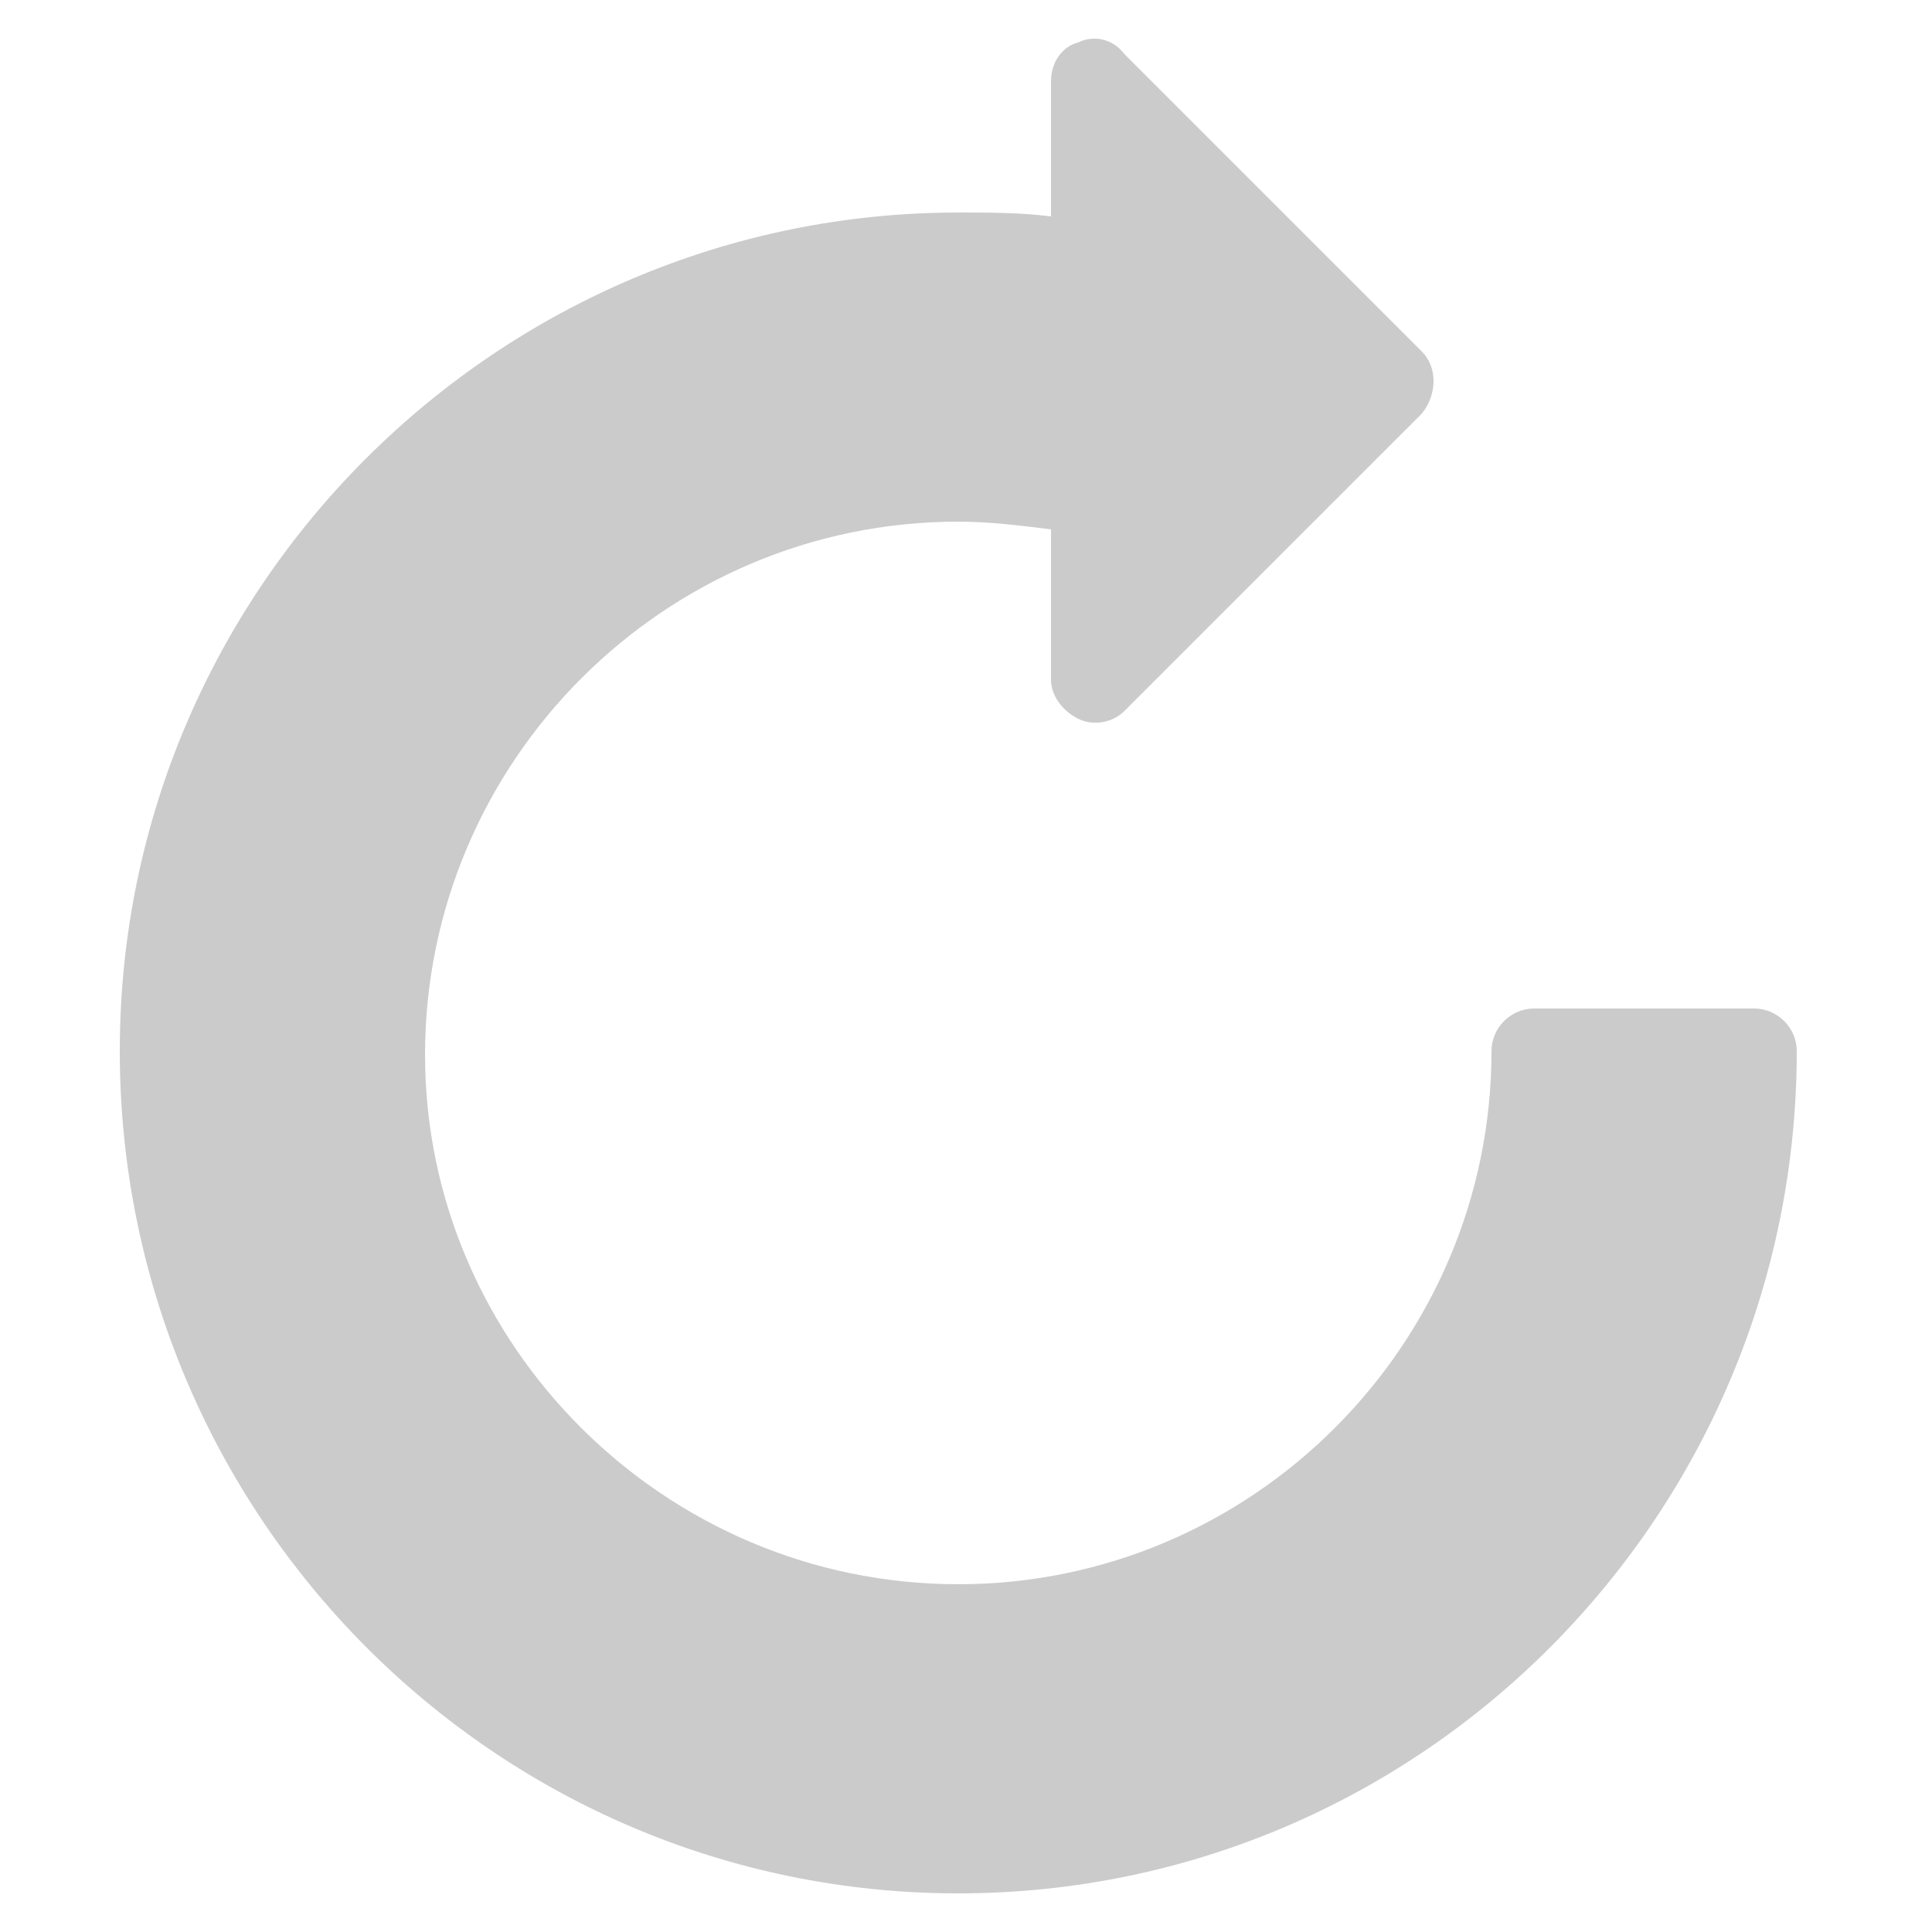
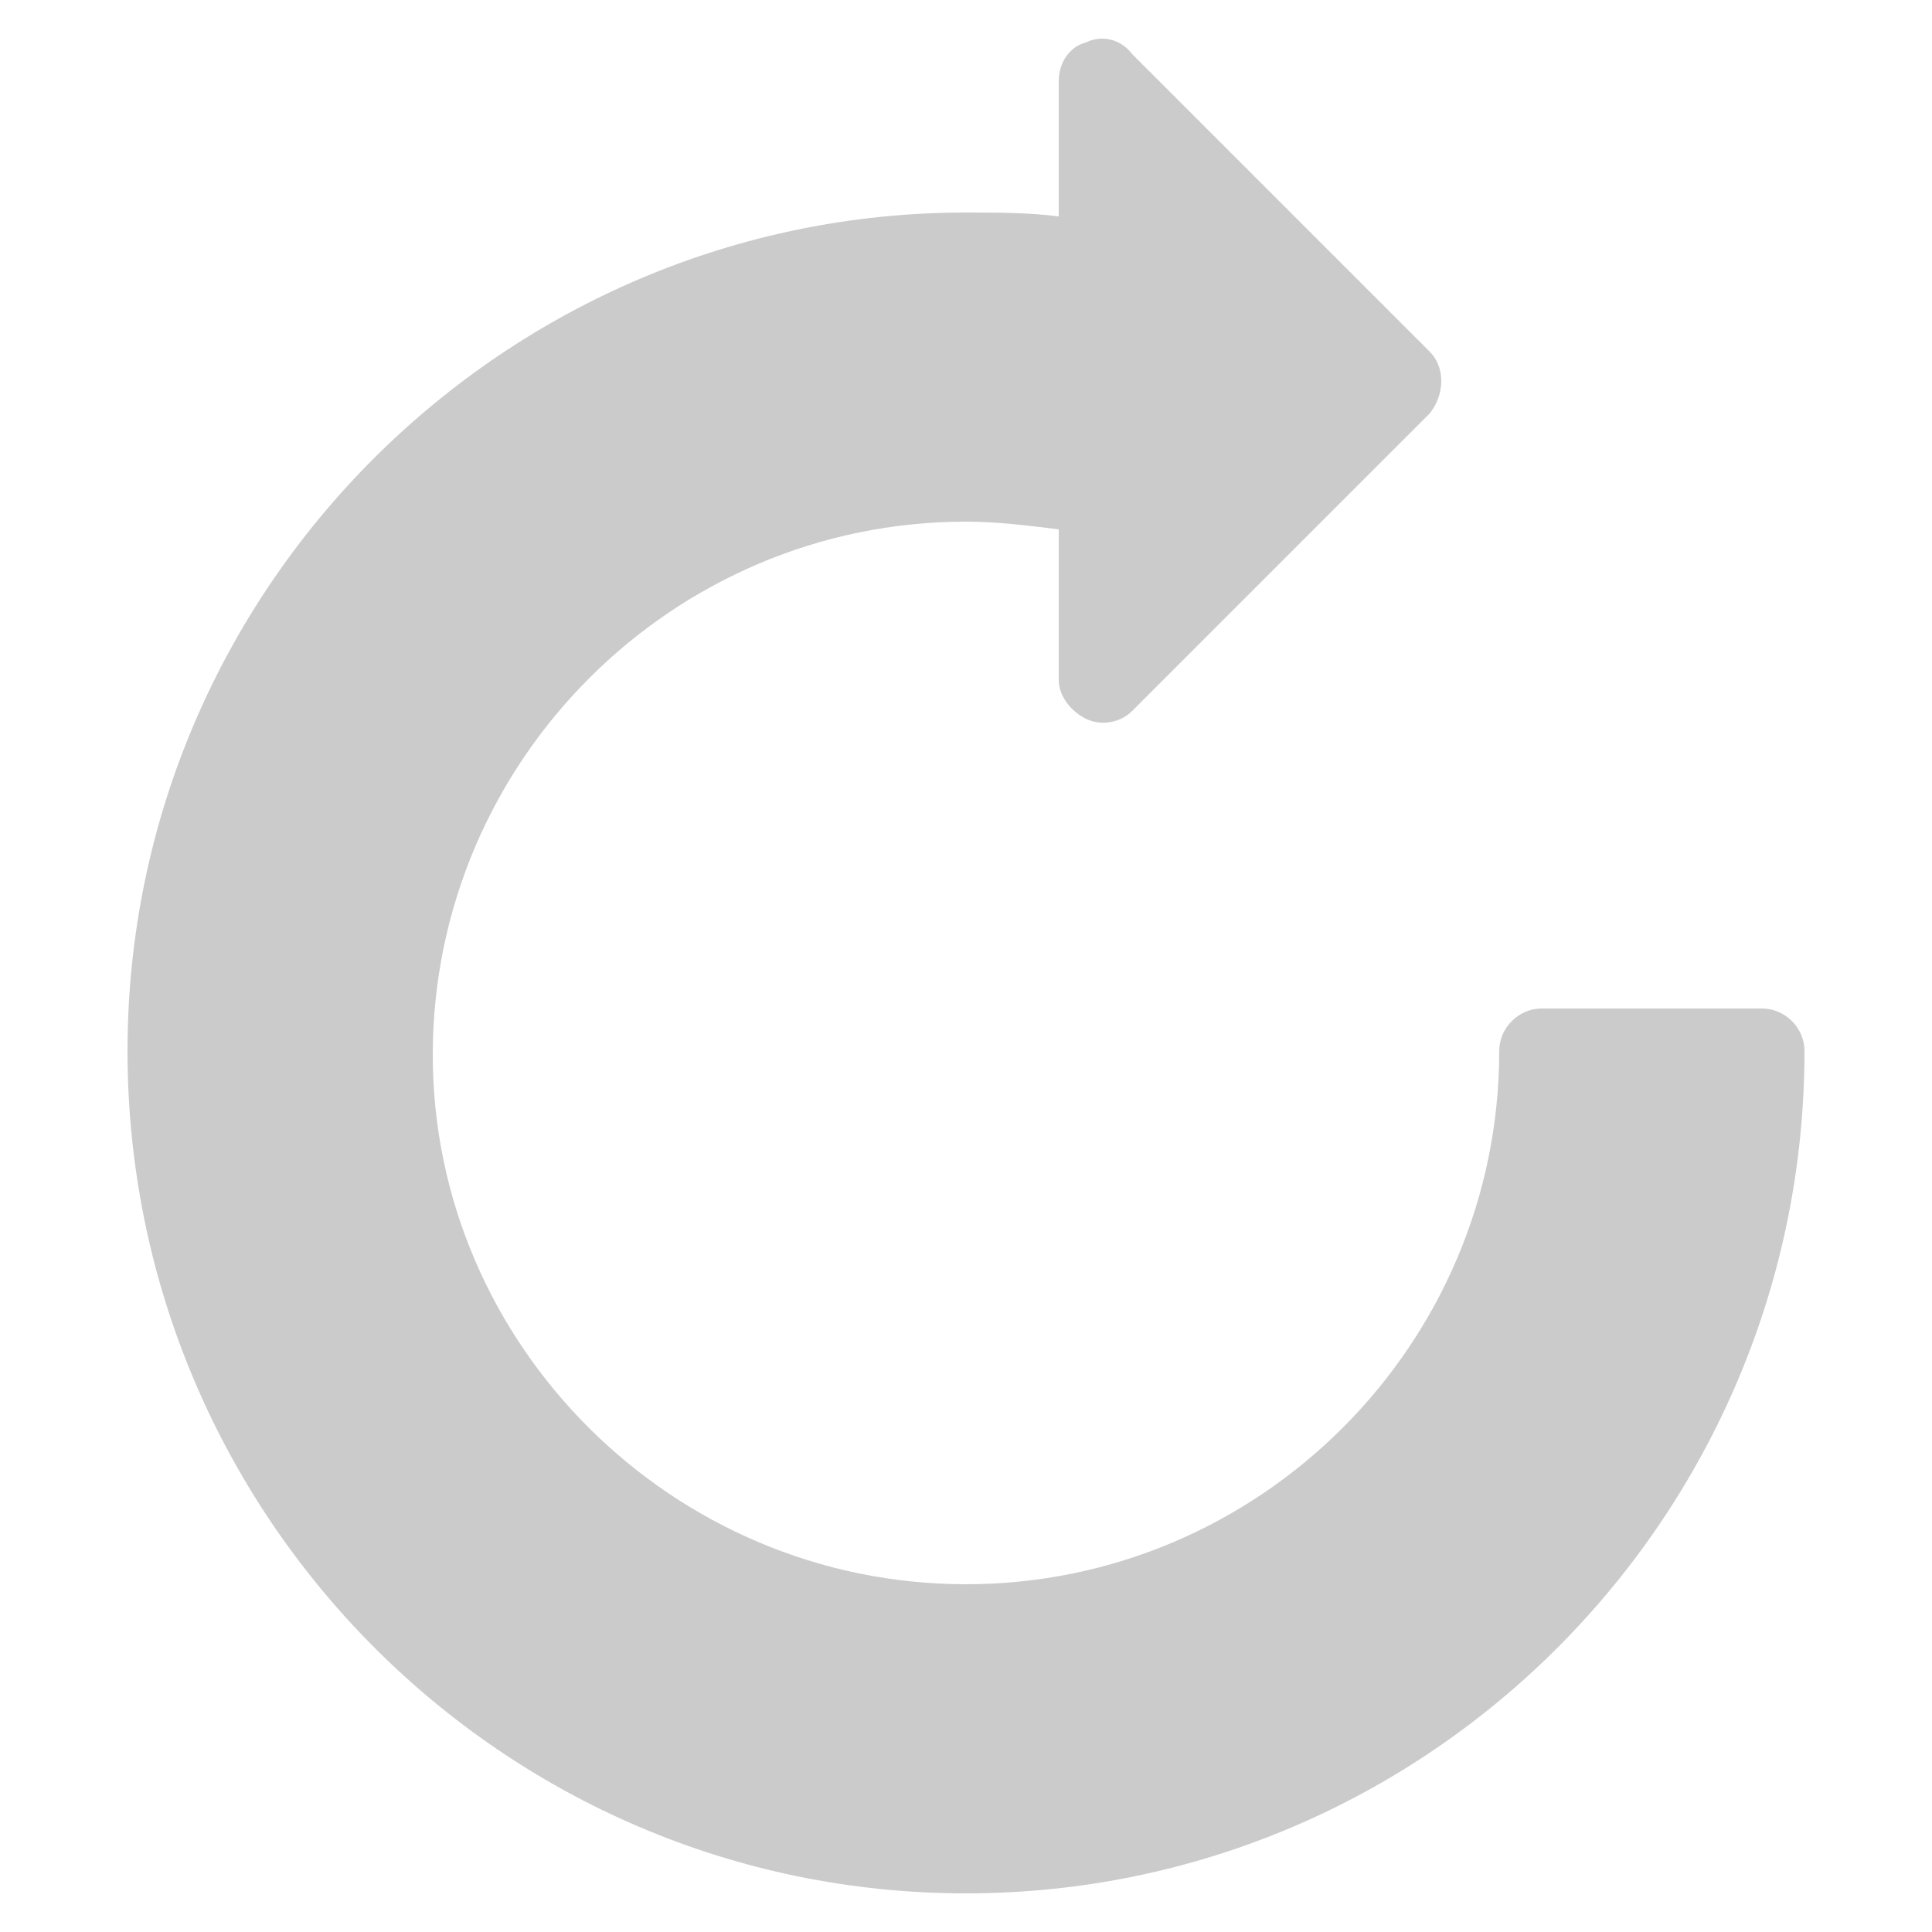
- <svg xmlns="http://www.w3.org/2000/svg" version="1.1" id="Capa_1" x="0px" y="0px" viewBox="-24 26 50 50" style="enable-background:new -24 26 50 50;" xml:space="preserve">
+ <svg xmlns="http://www.w3.org/2000/svg" version="1.1" id="Capa_1" x="0px" y="0px" viewBox="-370 282 50 50" style="enable-background:new -370 282 50 50;" xml:space="preserve">
  <style type="text/css">
	.st0{fill:#CCCBCB;}
</style>
  <g id="XMLID_62_">
-     <path id="XMLID_9_" class="st0" d="M0.8,75c-12,0-21.7-9.8-21.7-21.8c0-12,9.8-21.7,21.7-21.7c0.8,0,1.6,0,2.4,0.1v-3.5   c0-0.5,0.3-0.9,0.7-1c0.4-0.2,0.9-0.1,1.2,0.3l7.7,7.7c0.4,0.4,0.4,1.1,0,1.6l-7.7,7.7c-0.3,0.3-0.8,0.4-1.2,0.2   c-0.4-0.2-0.7-0.6-0.7-1v-3.9c-0.8-0.1-1.6-0.2-2.4-0.2c-7.6,0-13.8,6.2-13.8,13.8C-13,60.8-6.8,67,0.8,67s13.8-6.2,13.8-13.8   c0-0.6,0.5-1.1,1.1-1.1h5.7c0.6,0,1.1,0.5,1.1,1.1C22.5,65.2,12.8,75,0.8,75z" />
+     <path id="XMLID_9_" class="st0" d="M-345,331c-12,0-21.7-9.8-21.7-21.8s9.8-21.7,21.7-21.7c0.8,0,1.6,0,2.4,0.1v-3.5   c0-0.5,0.3-0.9,0.7-1c0.4-0.2,0.9-0.1,1.2,0.3l7.7,7.7c0.4,0.4,0.4,1.1,0,1.6l-7.7,7.7c-0.3,0.3-0.8,0.4-1.2,0.2   c-0.4-0.2-0.7-0.6-0.7-1v-3.9c-0.8-0.1-1.6-0.2-2.4-0.2c-7.6,0-13.8,6.2-13.8,13.8c0,7.5,6.2,13.7,13.8,13.7s13.8-6.2,13.8-13.8   c0-0.6,0.5-1.1,1.1-1.1h5.7c0.6,0,1.1,0.5,1.1,1.1C-323.3,321.2-333,331-345,331z" />
  </g>
</svg>
